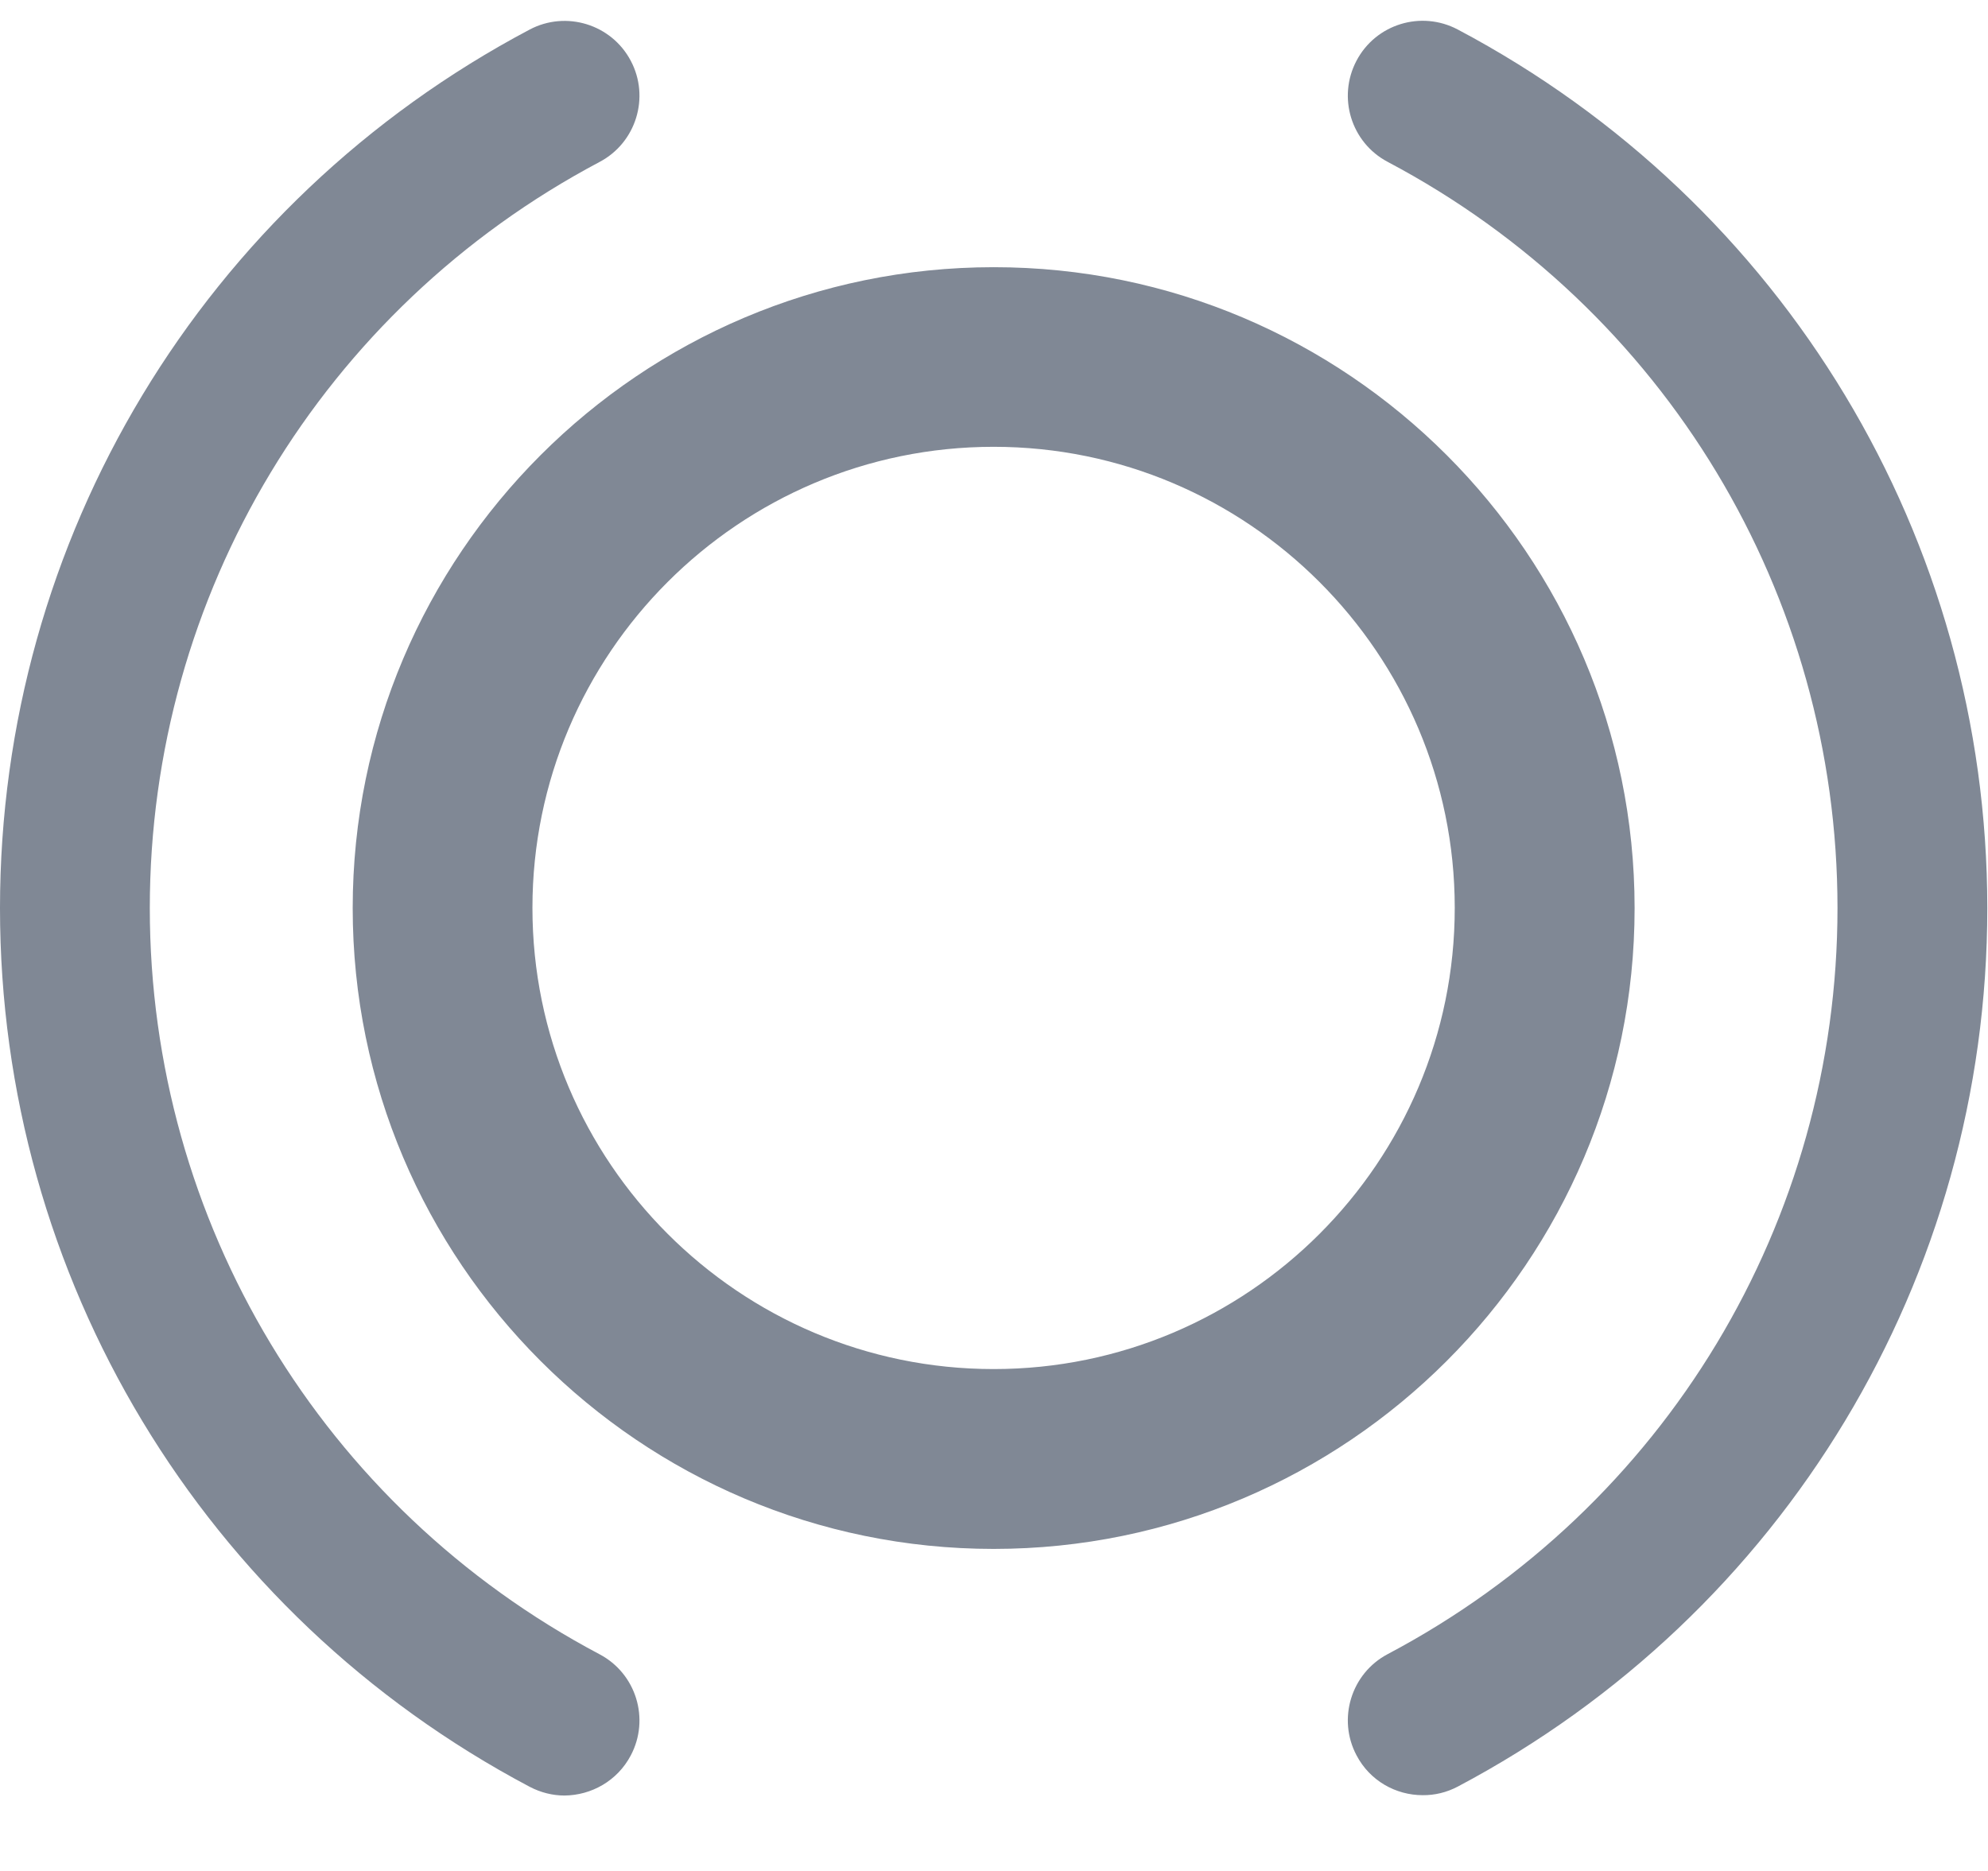
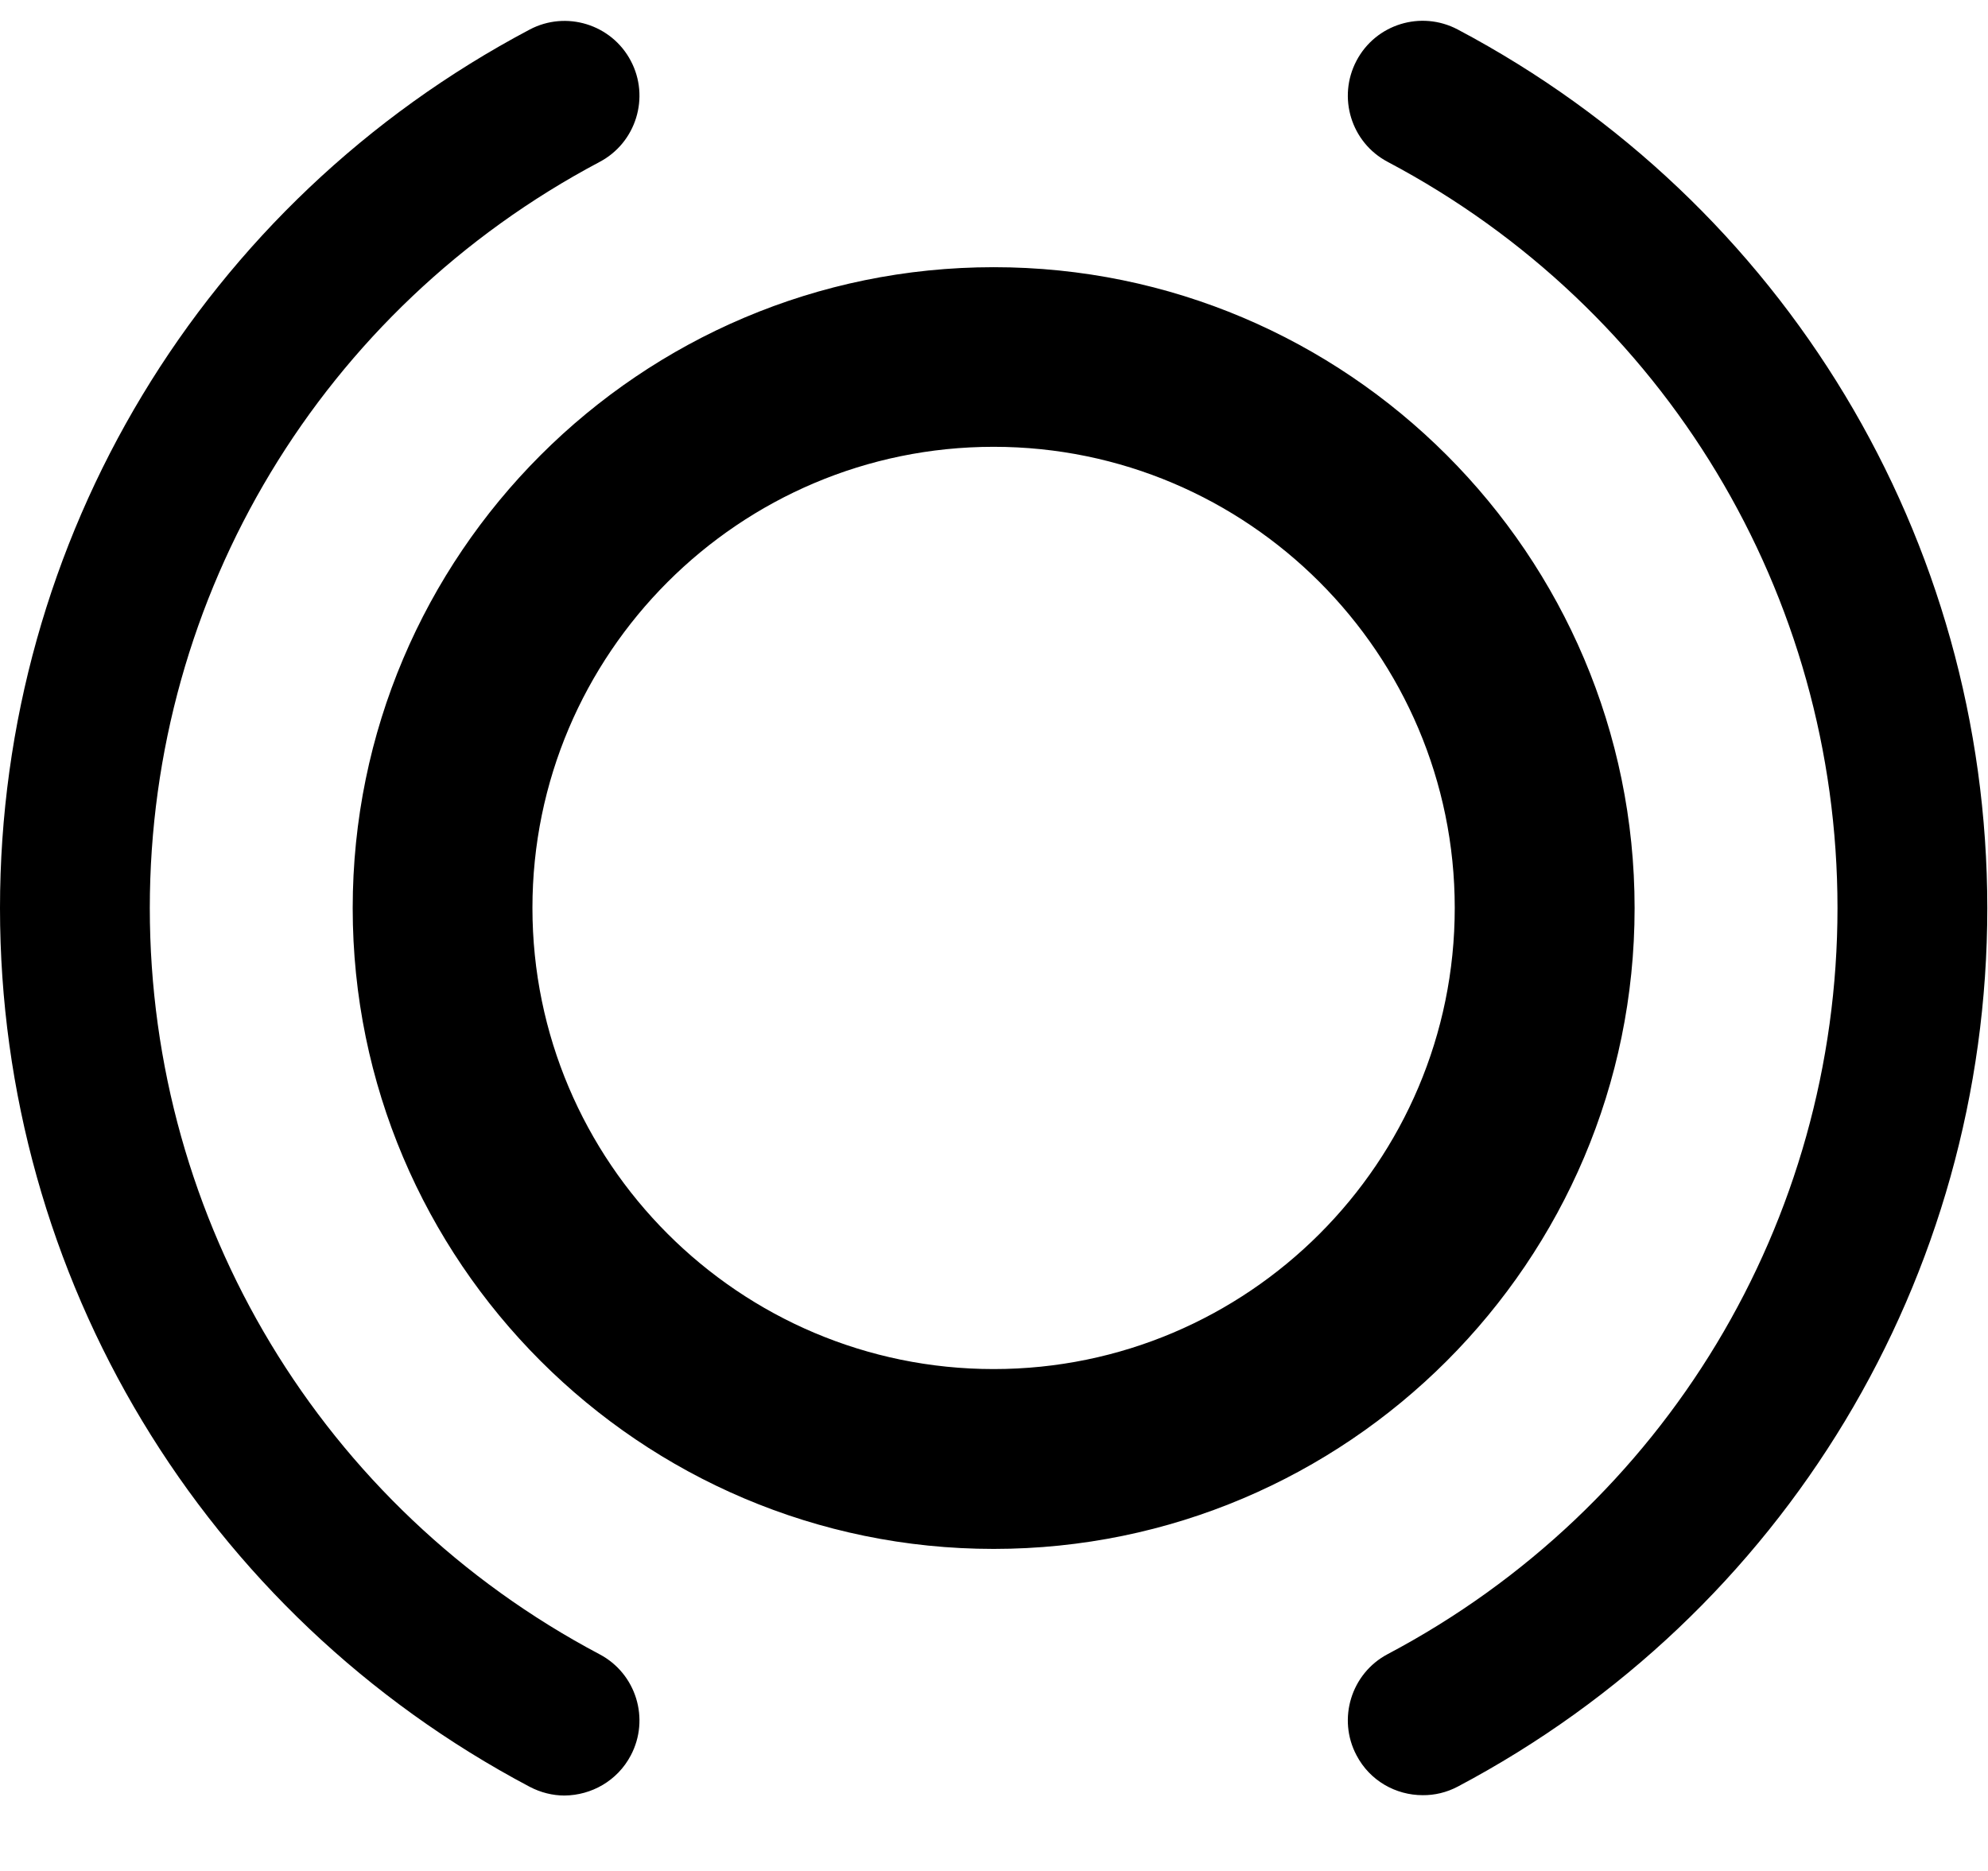
<svg xmlns="http://www.w3.org/2000/svg" width="17px" height="16px" viewBox="0 0 17 16" version="1.1">
  <defs />
-   <g id="Dashboard_light_10x-fonts" stroke="none" stroke-width="1" fill="none" fill-rule="evenodd">
-     <g id="EMP100---APAC-Overview-Dashboard-Copy" transform="translate(-28, -824)" fill="#808895">
+   <g id="Dashboard_light_10x-fonts" stroke="none" stroke-width="1" fill-rule="evenodd">
+     <g id="EMP100---APAC-Overview-Dashboard-Copy" transform="translate(-28, -824)">
      <g id="Service-center" transform="translate(27, 718)">
        <g id="Interaction" transform="translate(1, 106)">
          <path d="M8.497,13.246 C5.474,13.246 3.016,10.787 3.016,7.766 C3.016,4.743 5.475,2.285 8.497,2.285 C11.519,2.284 13.978,4.743 13.978,7.766 C13.978,10.788 11.519,13.246 8.497,13.246 Z M8.497,3.821 C6.321,3.821 4.553,5.59 4.553,7.764 C4.553,9.939 6.322,11.708 8.497,11.708 C10.672,11.708 12.44,9.939 12.44,7.764 C12.44,5.591 10.671,3.821 8.497,3.821 Z M12.465,15.279 C15.259,13.801 16.994,10.922 16.994,7.766 C16.994,4.61 15.259,1.731 12.465,0.252 C12.152,0.087 11.765,0.206 11.6,0.519 C11.435,0.832 11.554,1.219 11.866,1.384 C14.239,2.639 15.713,5.085 15.713,7.765 C15.713,10.446 14.239,12.891 11.866,14.146 C11.554,14.311 11.435,14.7 11.6,15.011 C11.714,15.229 11.936,15.352 12.166,15.352 C12.268,15.353 12.37,15.329 12.465,15.279 L12.465,15.279 Z M5.394,15.012 C5.559,14.7 5.44,14.312 5.127,14.147 C2.755,12.892 1.281,10.446 1.281,7.766 C1.281,5.086 2.755,2.641 5.127,1.385 C5.44,1.22 5.559,0.831 5.394,0.52 C5.229,0.207 4.84,0.088 4.529,0.253 C1.735,1.731 0,4.61 0,7.766 C0,10.923 1.735,13.802 4.529,15.28 C4.624,15.33 4.727,15.355 4.827,15.355 C5.057,15.353 5.279,15.23 5.394,15.012 L5.394,15.012 Z" id="Page-1" />
        </g>
      </g>
    </g>
  </g>
</svg>
